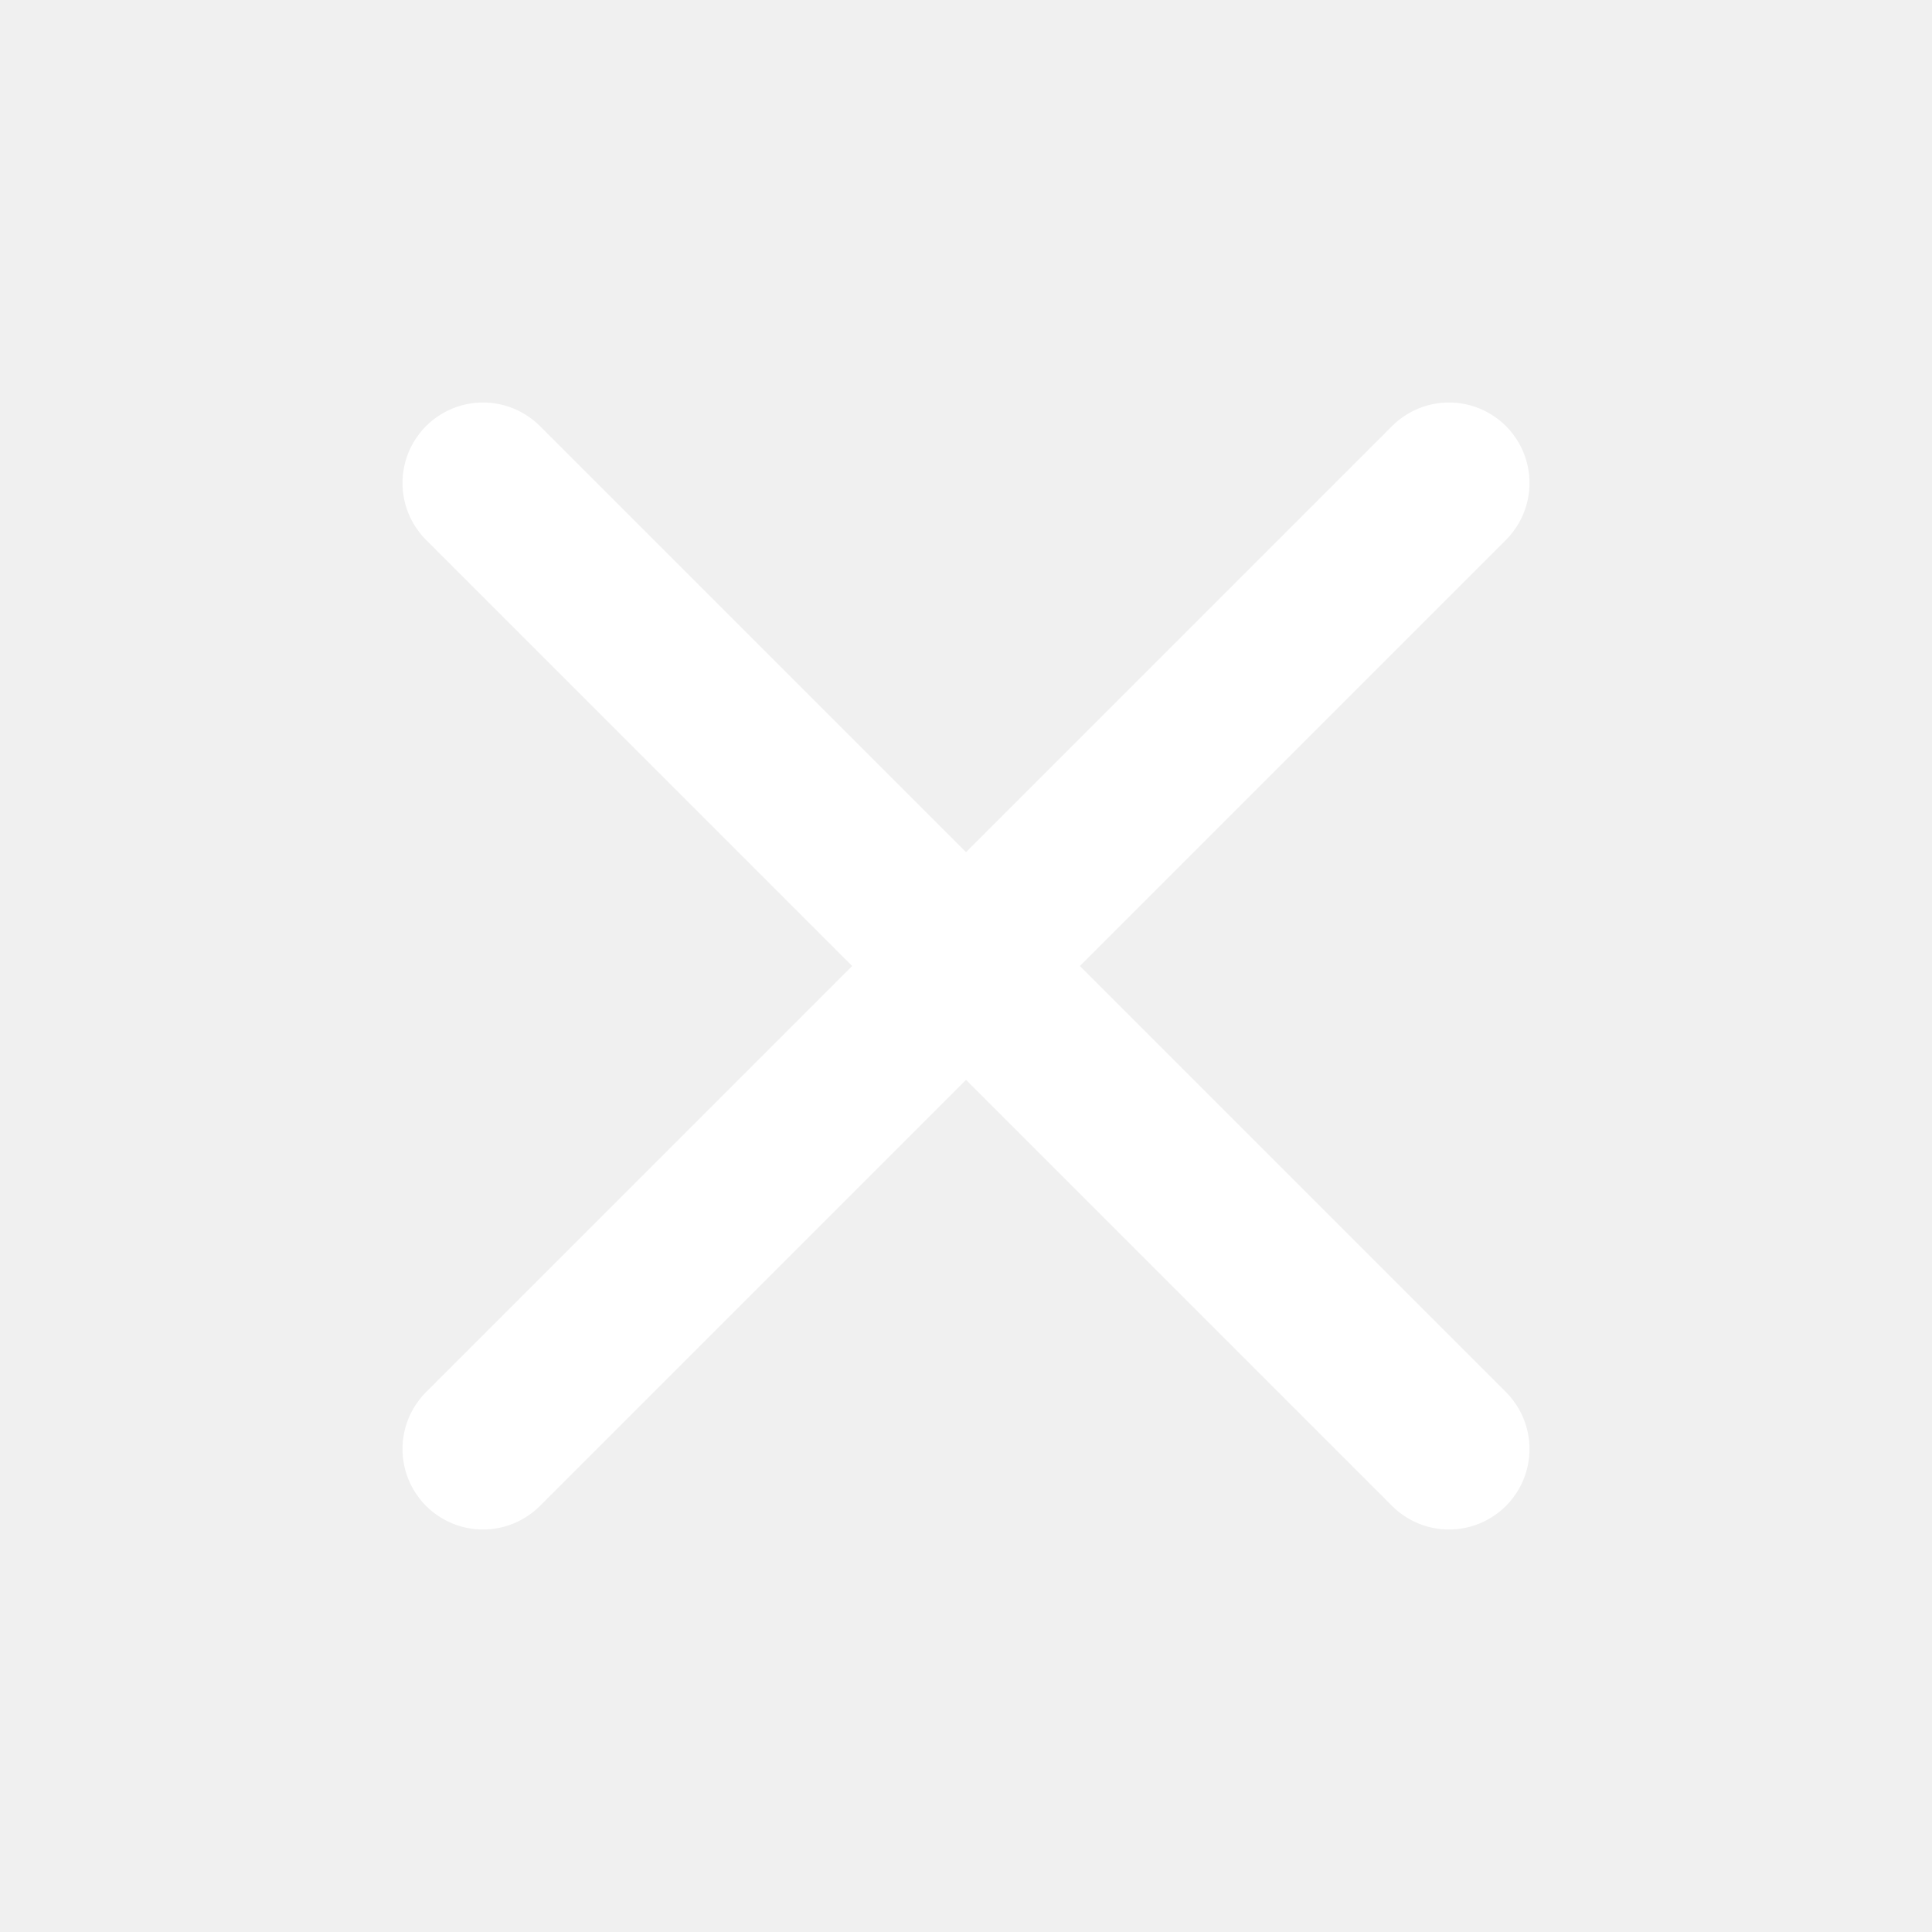
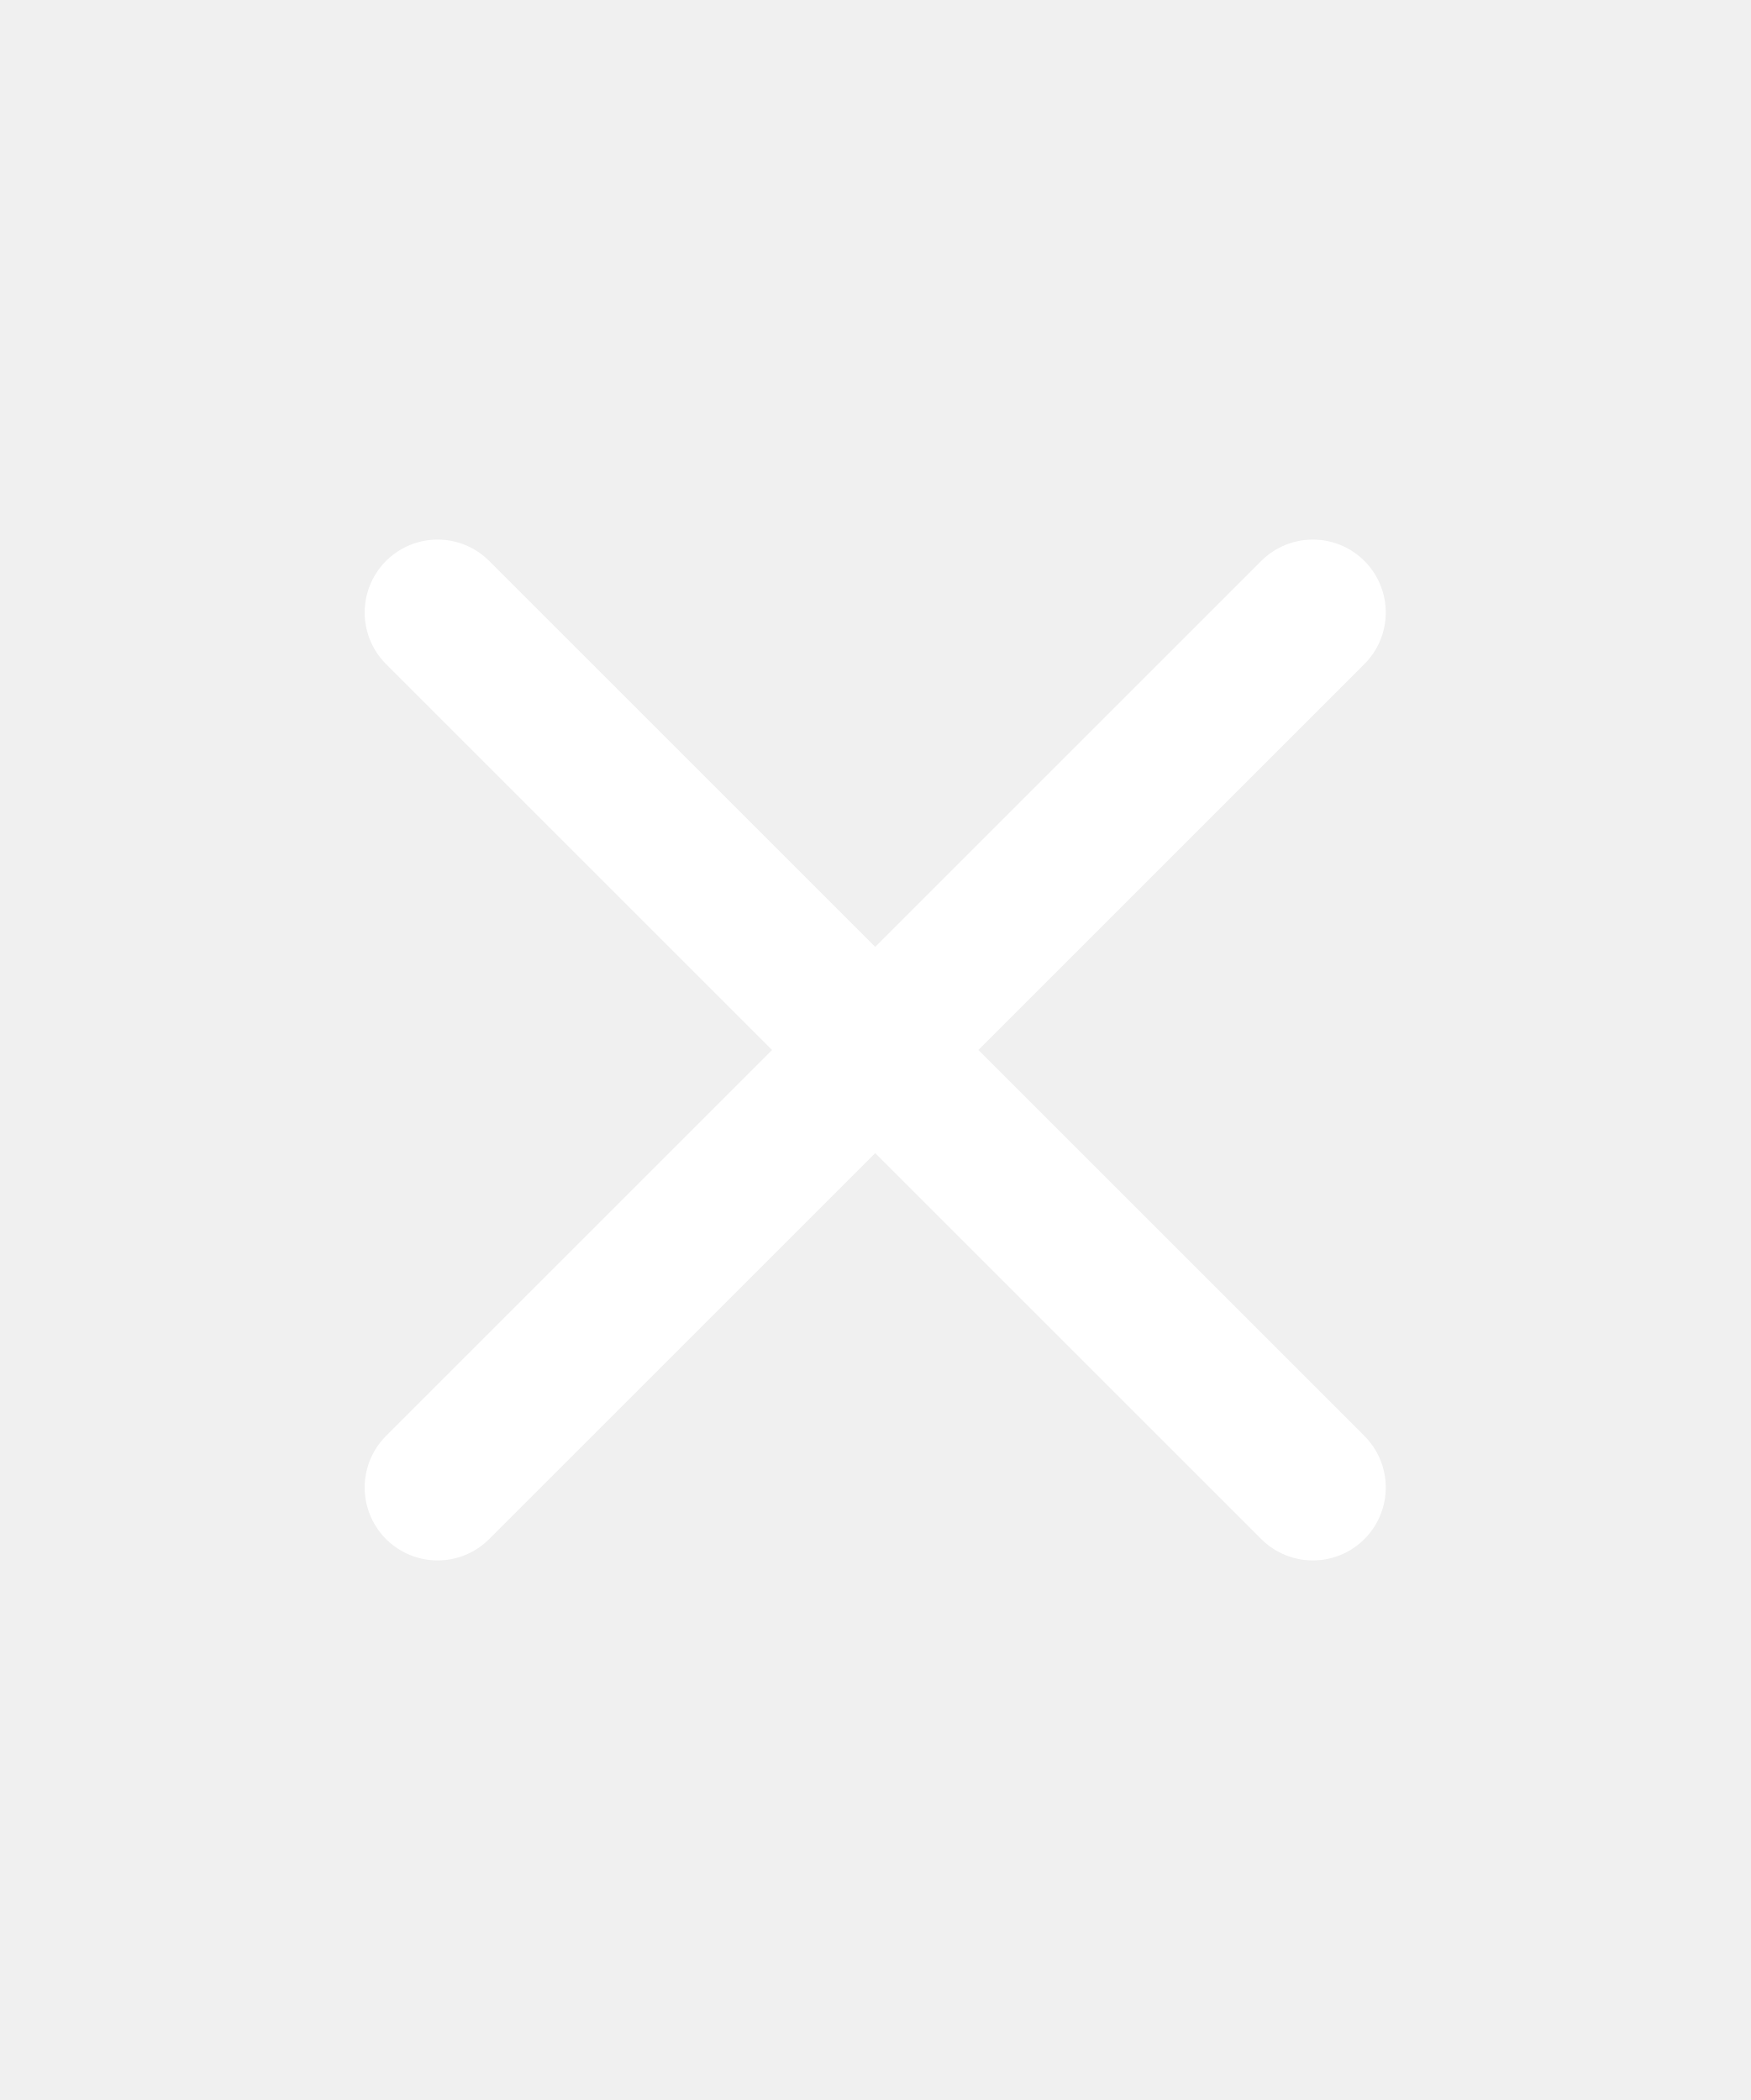
- <svg xmlns="http://www.w3.org/2000/svg" width="24" height="24" viewBox="0 0 24 24" fill="none" stroke="white" stroke-width="2" stroke-linecap="round" stroke-linejoin="round" class="feather feather-x">
+ <svg xmlns="http://www.w3.org/2000/svg" width="20" height="24" viewBox="0 0 24 24" fill="none" stroke="white" stroke-width="2" stroke-linecap="round" stroke-linejoin="round" class="feather feather-x">
  <line x1="18" y1="6" x2="6" y2="18" />
  <line x1="6" y1="6" x2="18" y2="18" />
</svg>
